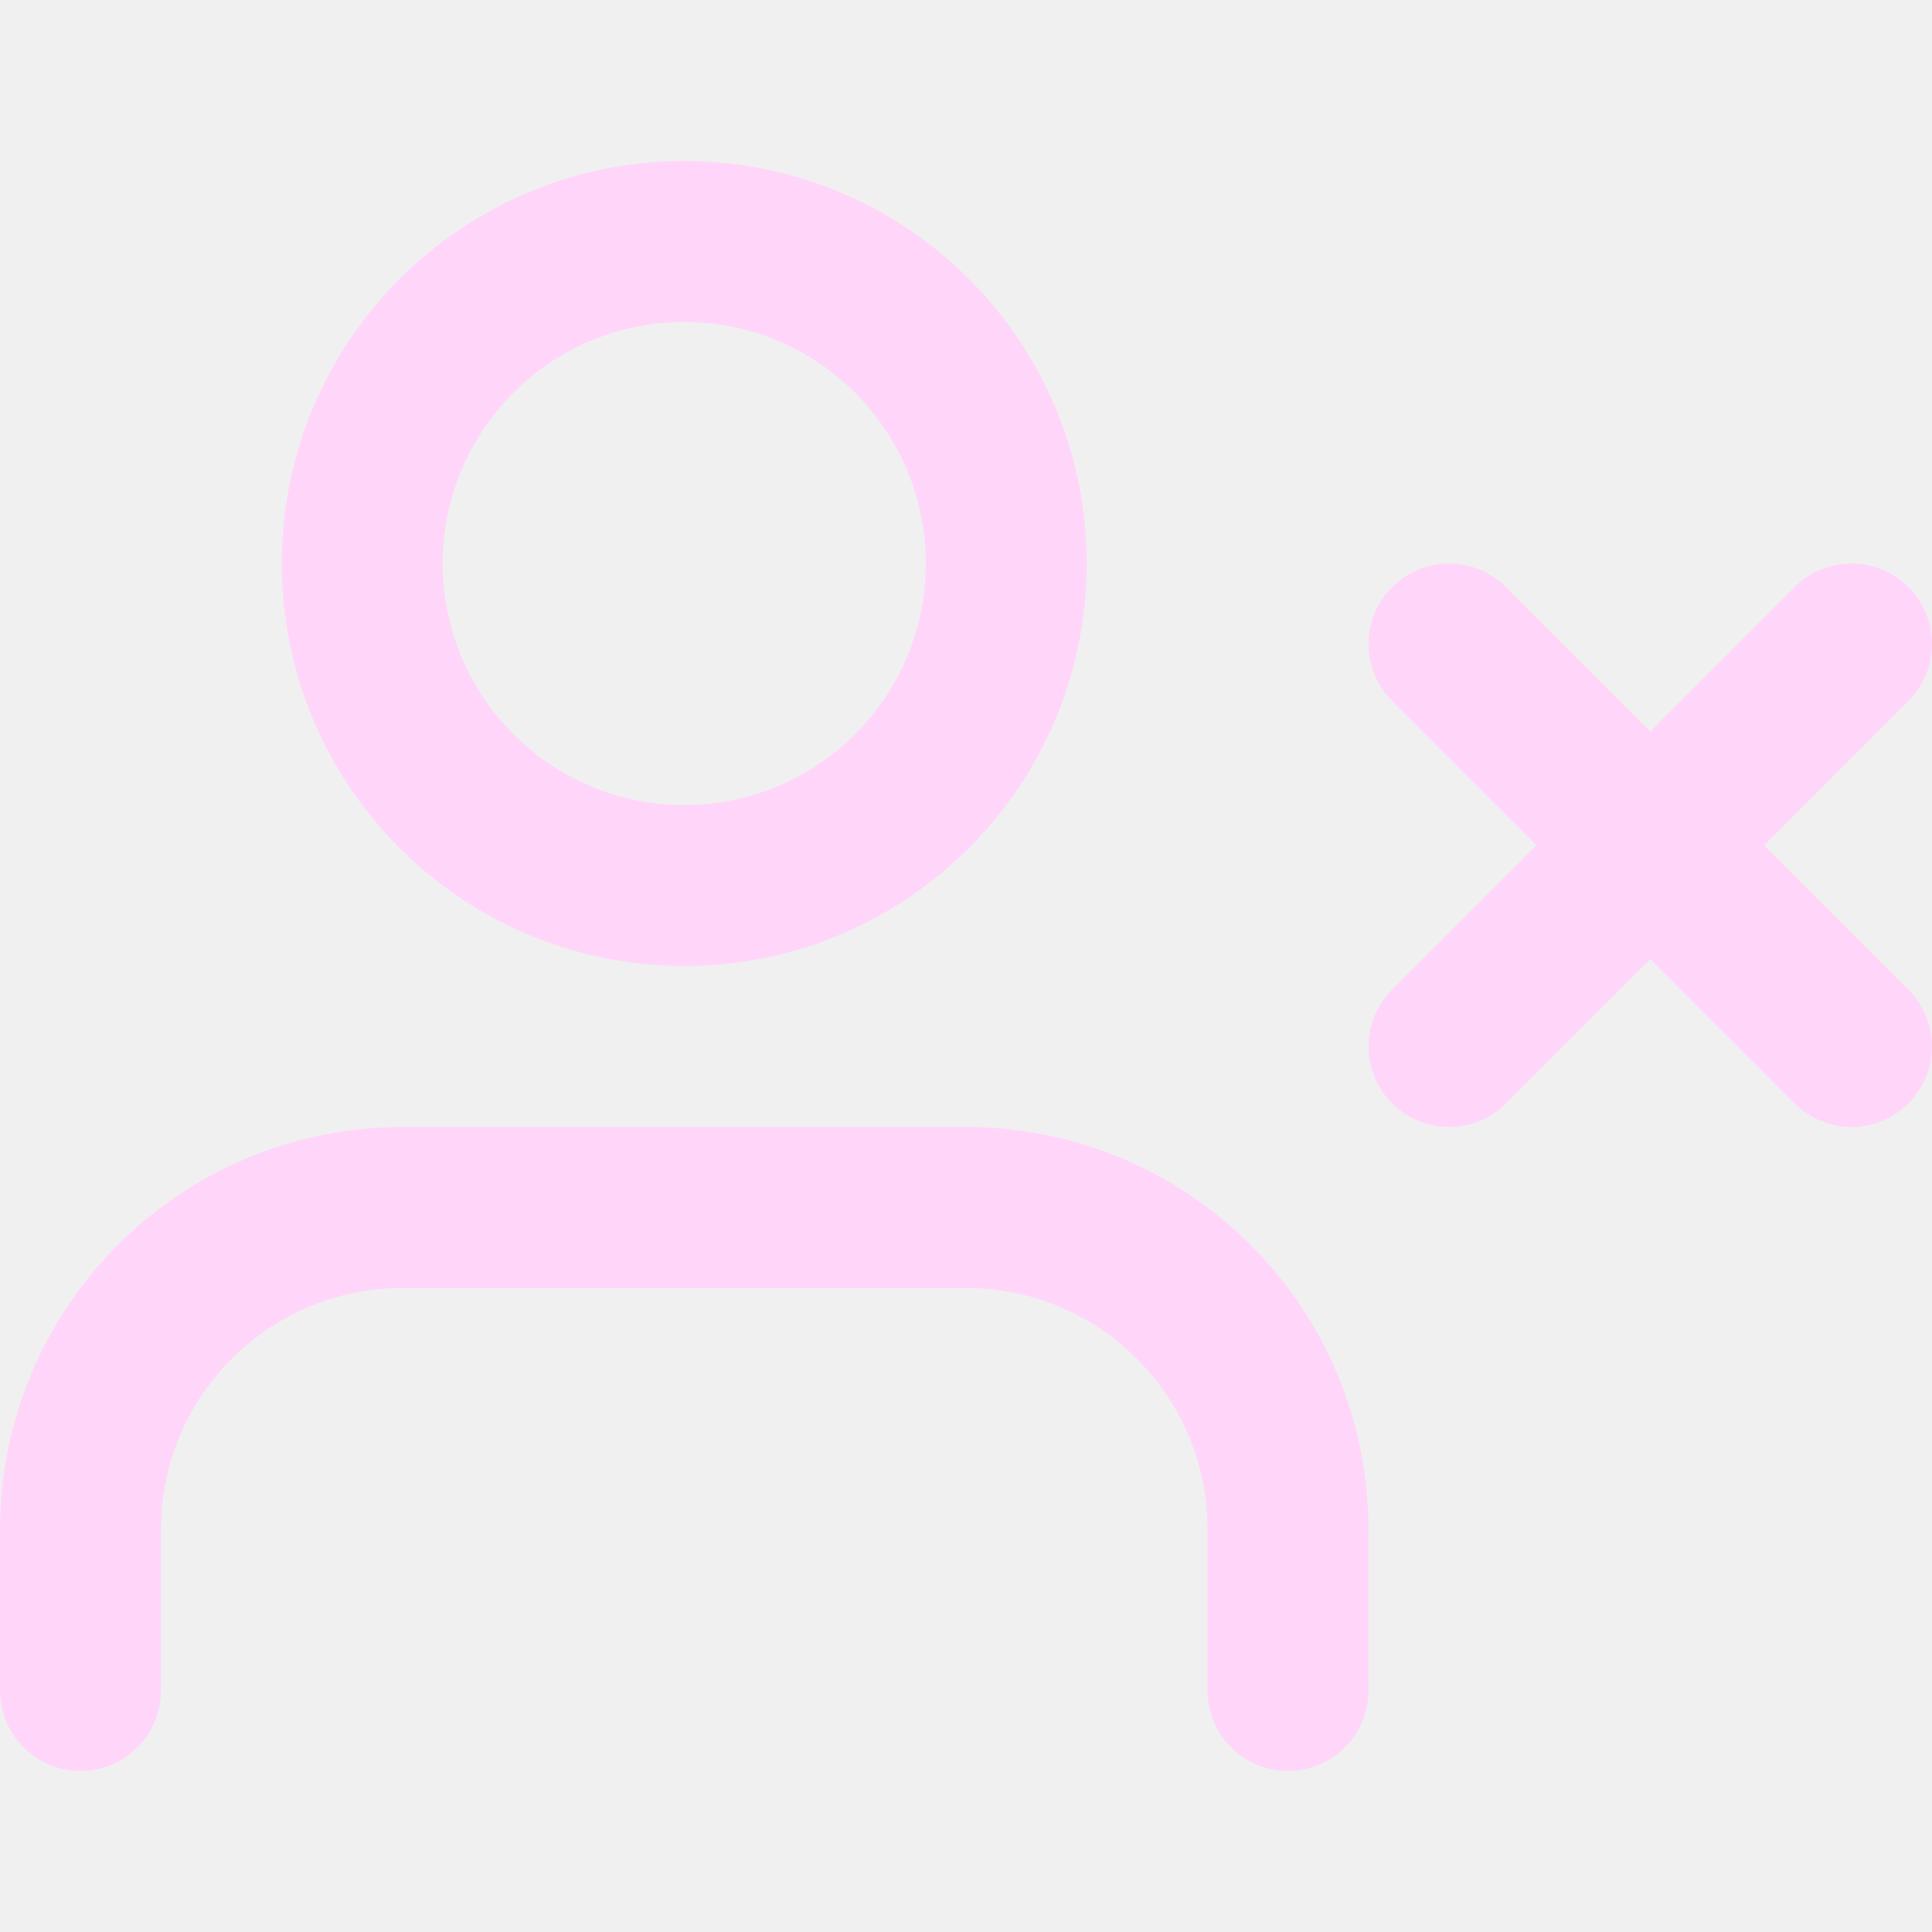
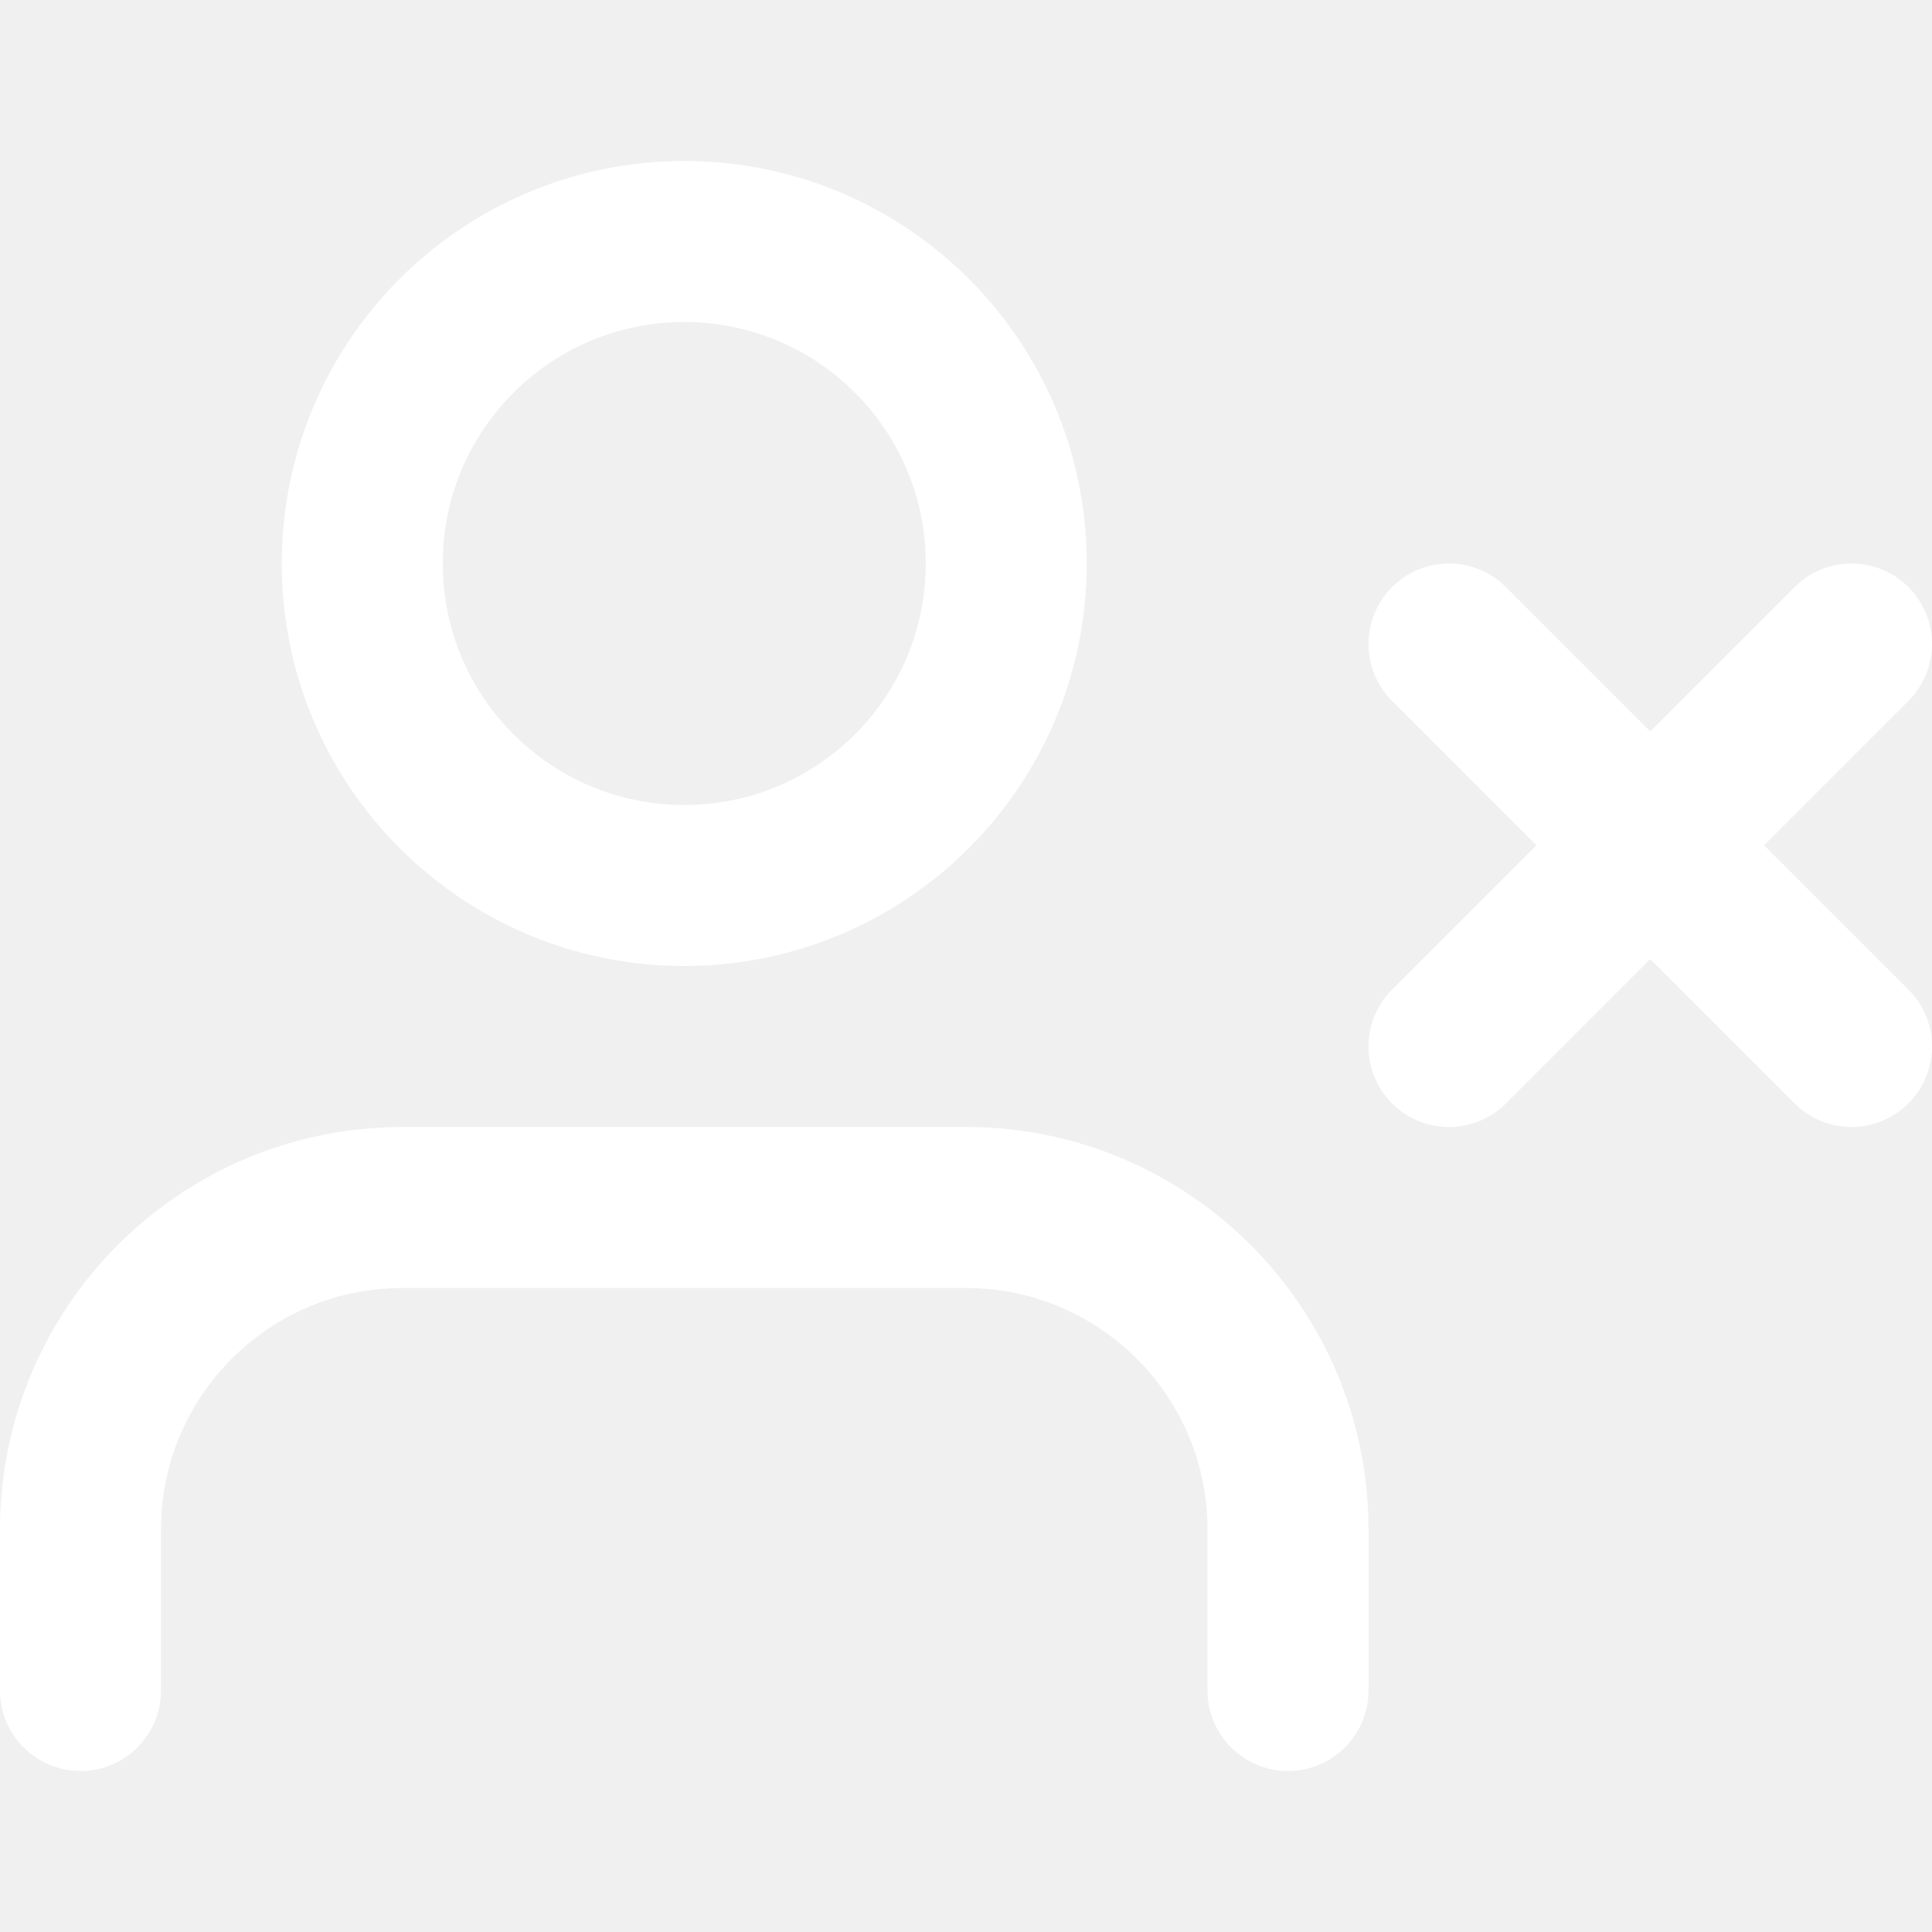
- <svg xmlns="http://www.w3.org/2000/svg" width="28" height="28" viewBox="0 0 24 24" fill="none" stroke="#ffd6fa" stroke-width="2" stroke-linecap="round" stroke-linejoin="round" class="feather feather-user-x">
+ <svg xmlns="http://www.w3.org/2000/svg" width="24" height="24" viewBox="0 0 24 24" fill="none" stroke="#FFFFFF" stroke-width="2" stroke-linecap="round" stroke-linejoin="round" class="feather feather-user-x">
  <path d="M16 21v-2a4 4 0 0 0-4-4H5a4 4 0 0 0-4 4v2" />
  <circle cx="8.5" cy="7" r="4" />
  <line x1="18" y1="8" x2="23" y2="13" />
  <line x1="23" y1="8" x2="18" y2="13" />
</svg>
